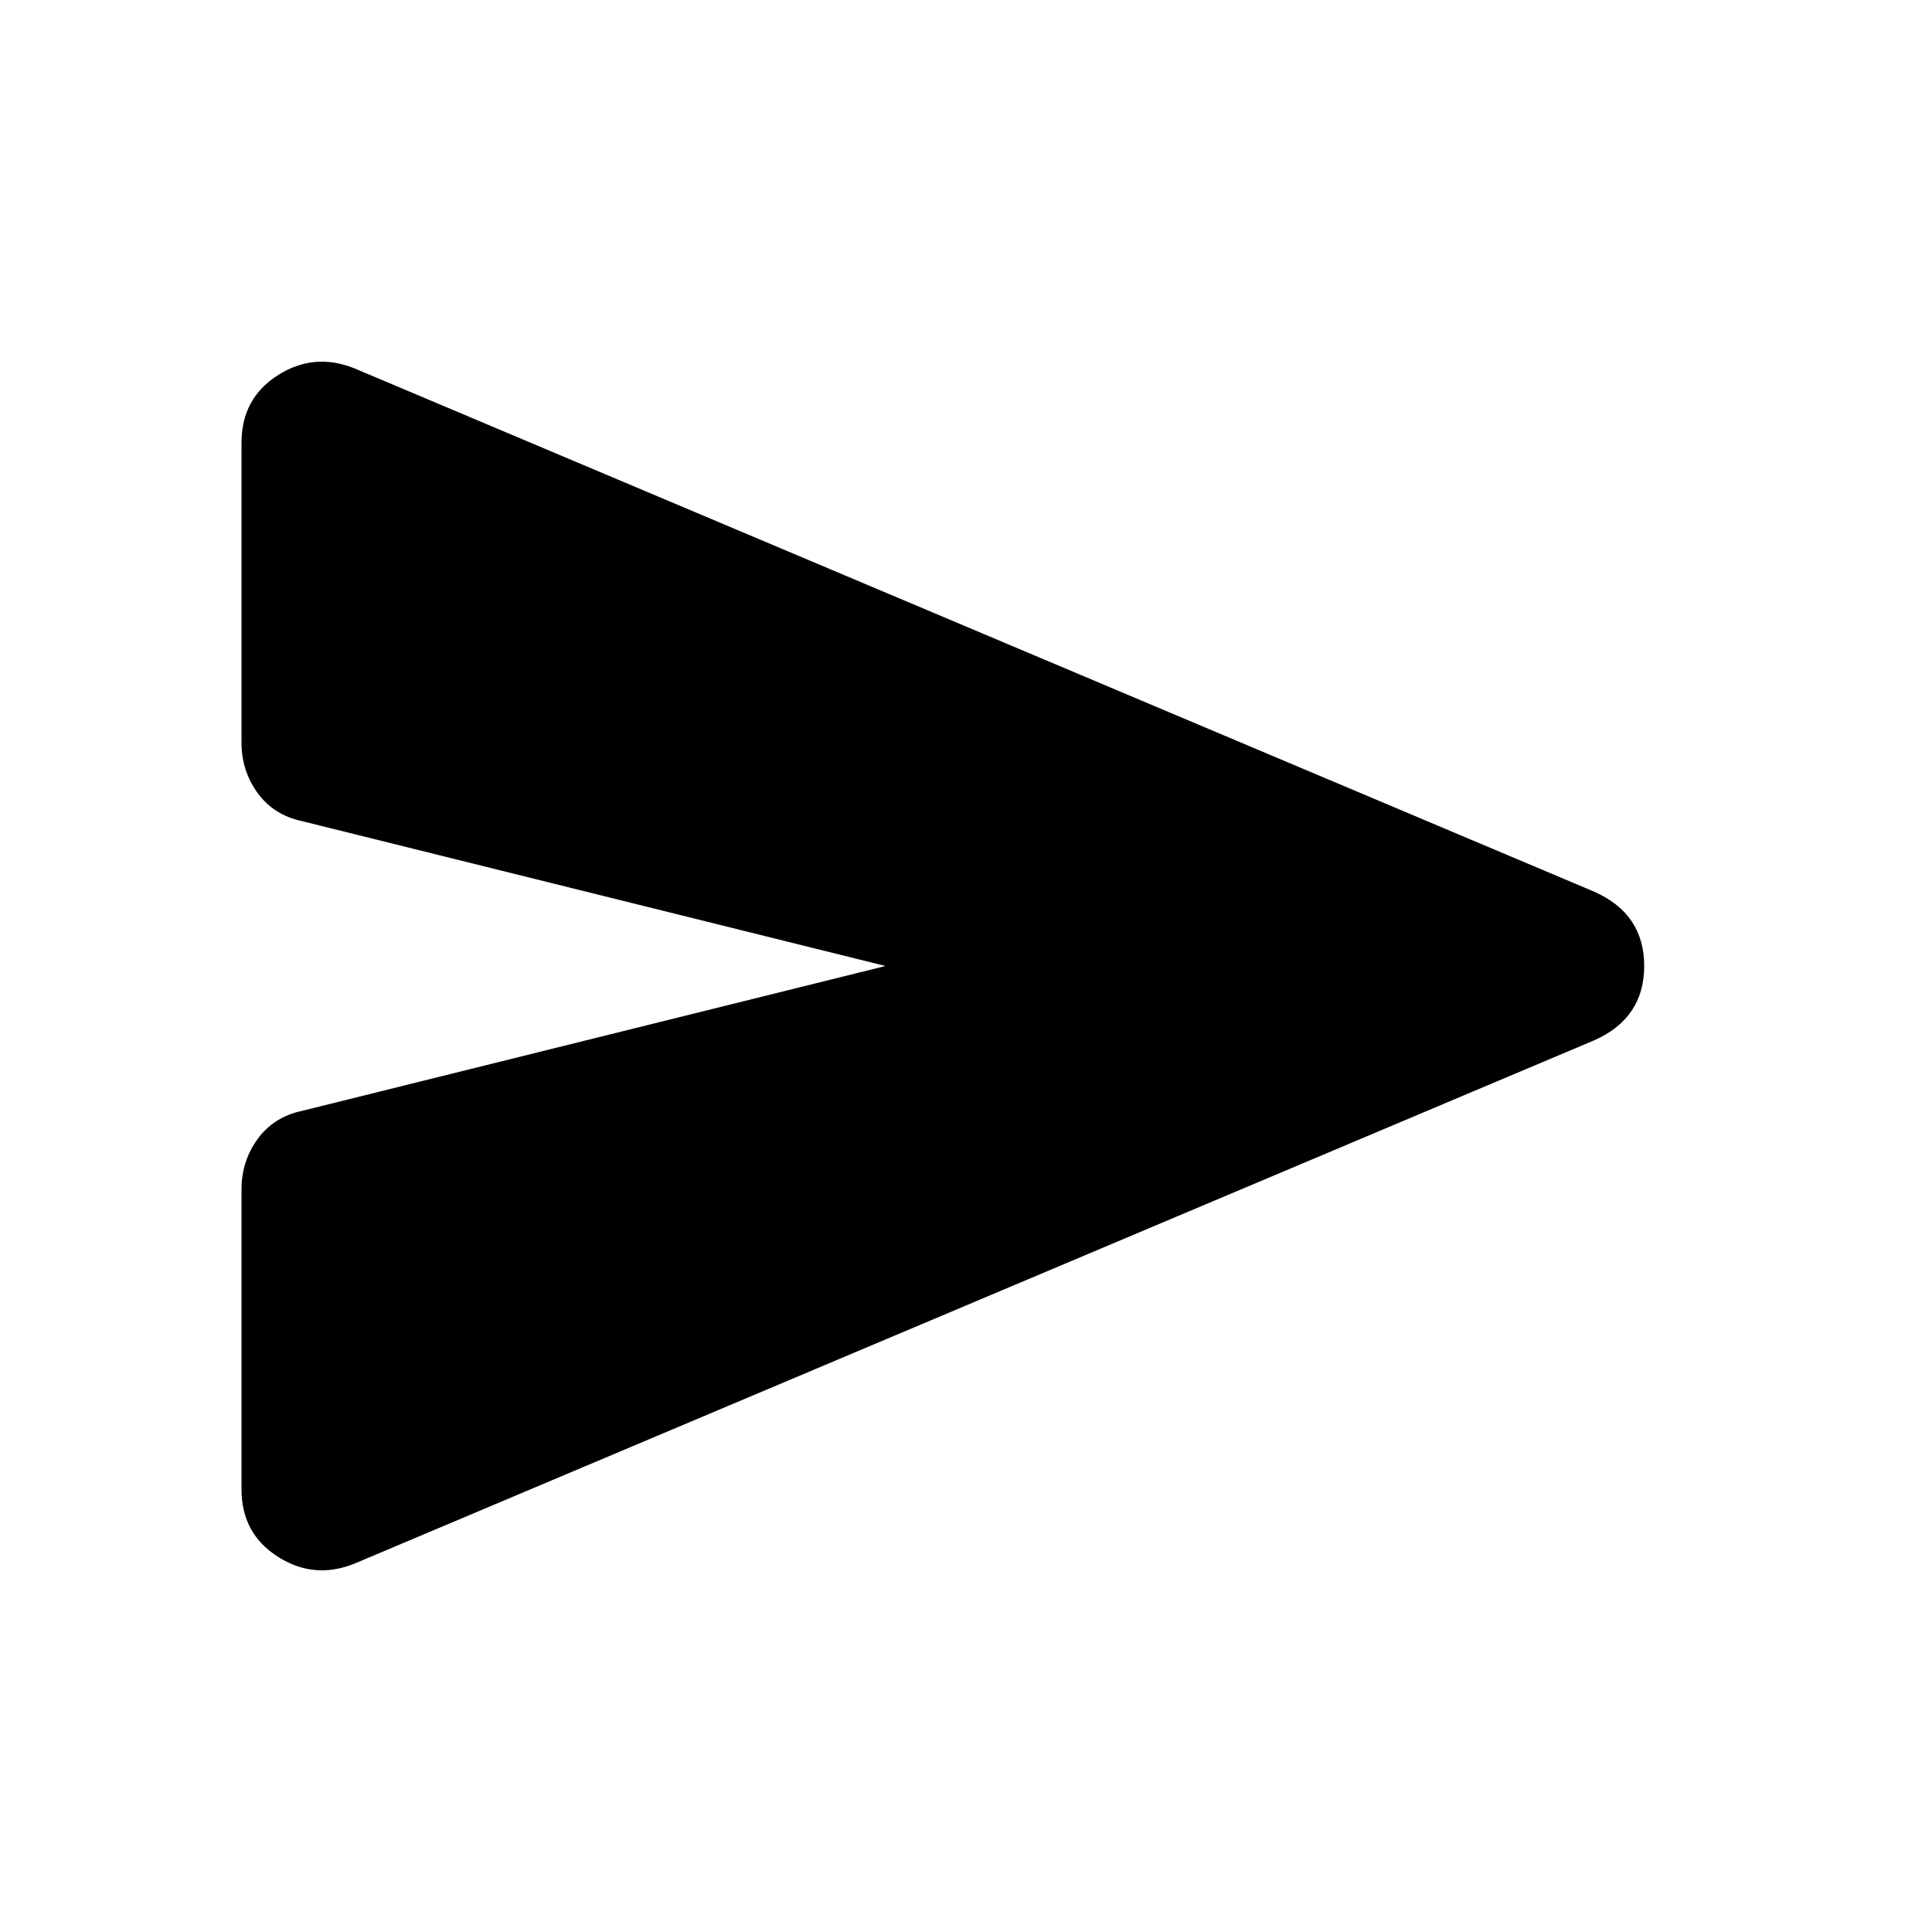
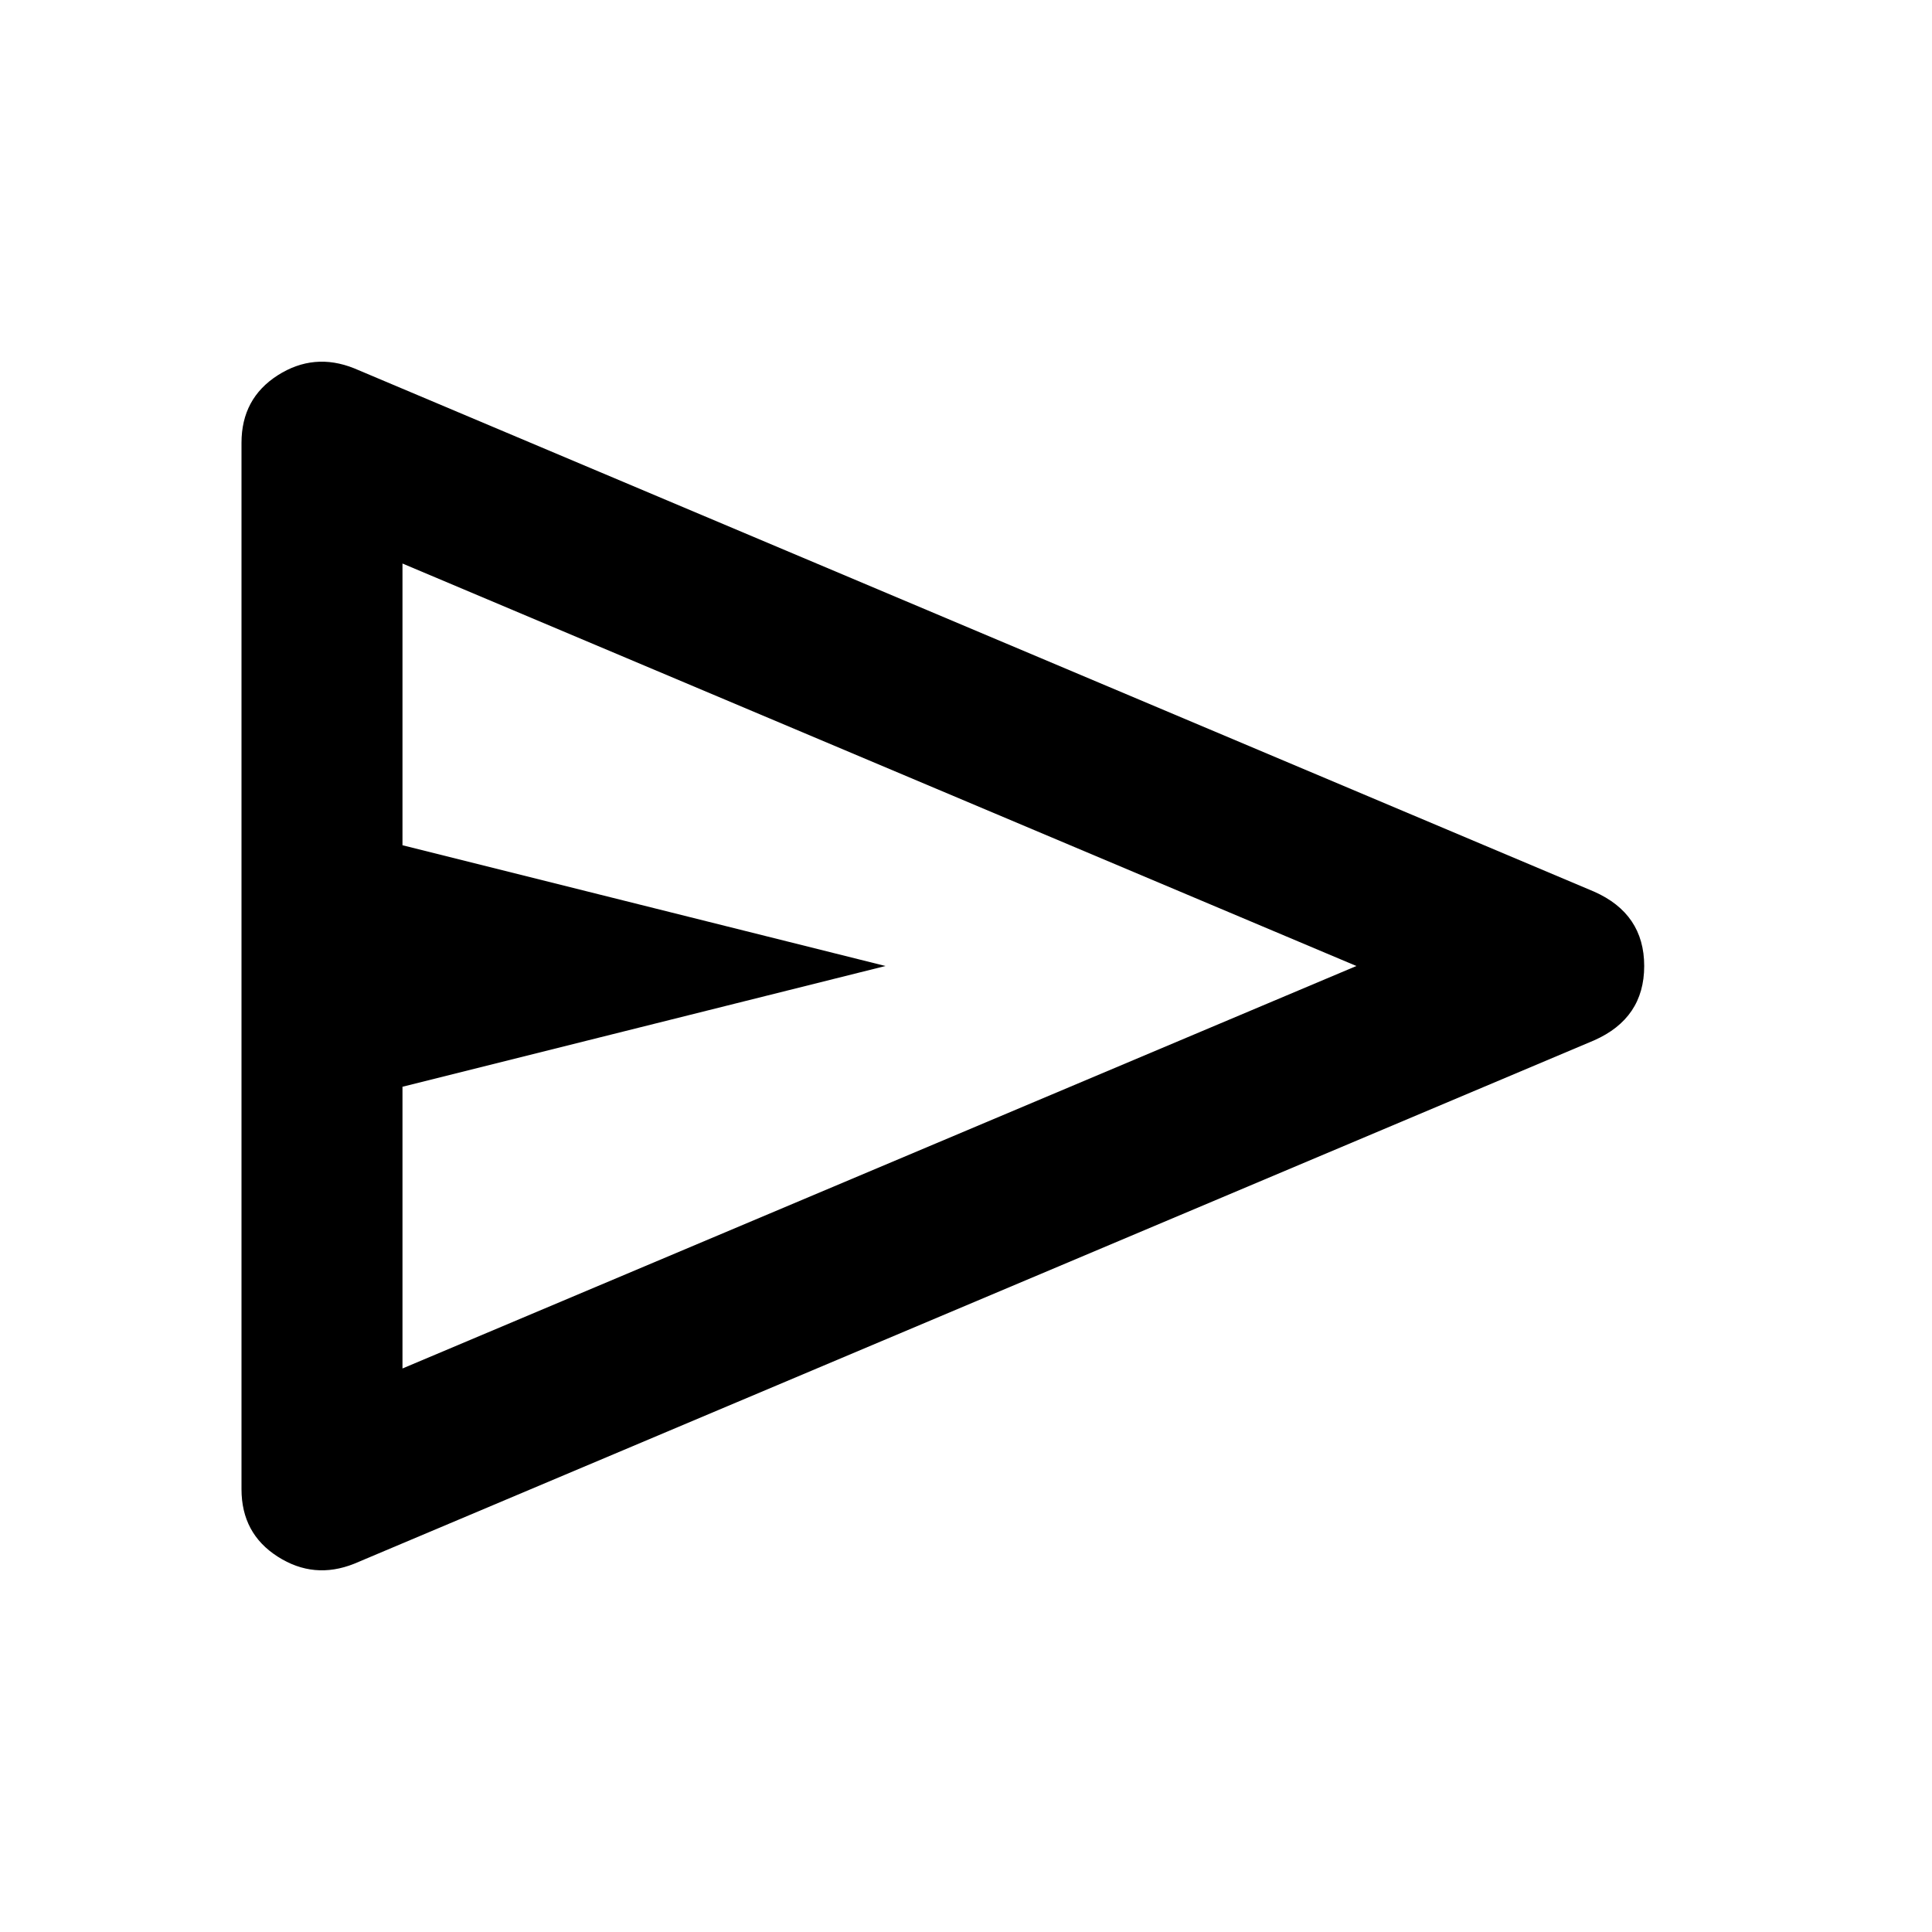
<svg xmlns="http://www.w3.org/2000/svg" width="28" height="28" viewBox="0 0 28 28" fill="none">
-   <path d="M5.133 22.663C4.744 22.818 4.375 22.784 4.025 22.56C3.675 22.337 3.5 22.011 3.5 21.583V17.238C3.5 16.965 3.578 16.722 3.733 16.508C3.889 16.294 4.103 16.158 4.375 16.1L12.833 14L4.375 11.9C4.103 11.842 3.889 11.706 3.733 11.492C3.578 11.278 3.5 11.035 3.5 10.762V6.417C3.5 5.989 3.675 5.663 4.025 5.439C4.375 5.216 4.744 5.182 5.133 5.337L23.1 12.921C23.586 13.135 23.829 13.494 23.829 14C23.829 14.505 23.586 14.865 23.1 15.079L5.133 22.663Z" fill="black" />
+   <path d="M3.5 21.583V6.417C3.5 5.989 3.675 5.663 4.025 5.439C4.375 5.216 4.744 5.182 5.133 5.338L23.1 12.921C23.586 13.135 23.829 13.495 23.829 14C23.829 14.506 23.586 14.865 23.1 15.079L5.133 22.663C4.744 22.818 4.375 22.784 4.025 22.56C3.675 22.337 3.5 22.011 3.5 21.583ZM5.833 19.833L19.658 14L5.833 8.167V12.25L12.833 14L5.833 15.75V19.833Z" fill="black" />
</svg>
